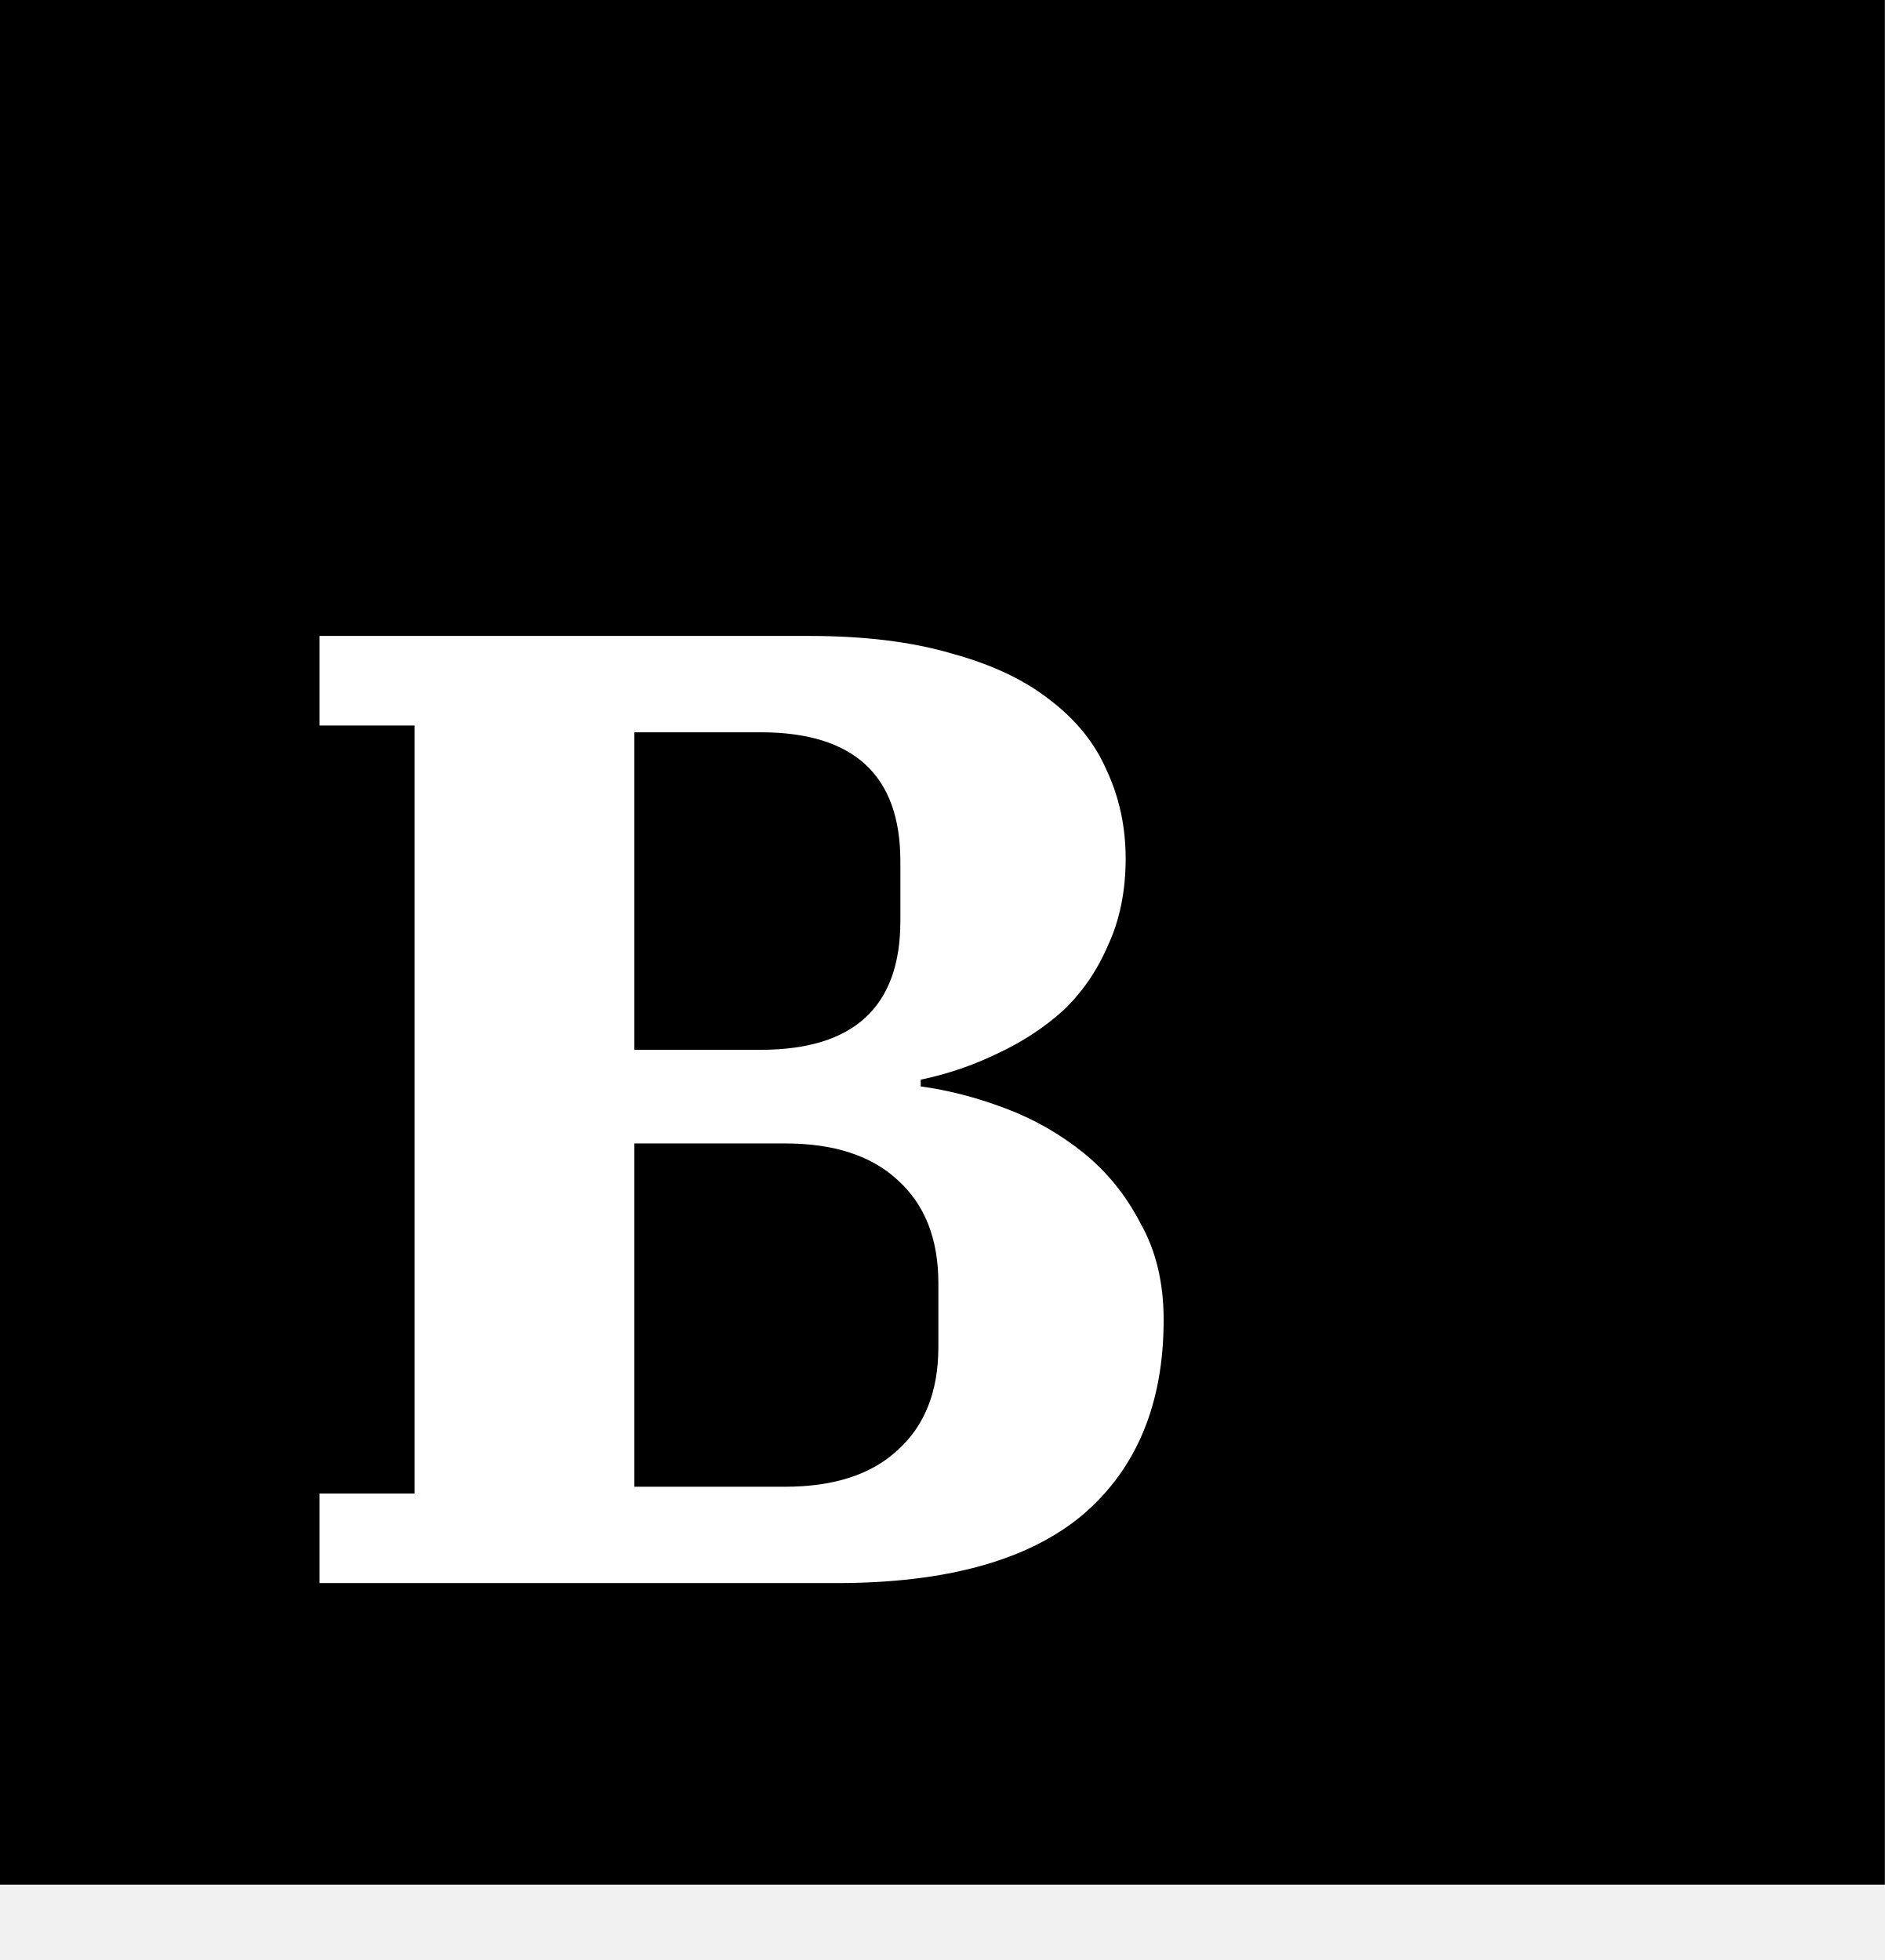
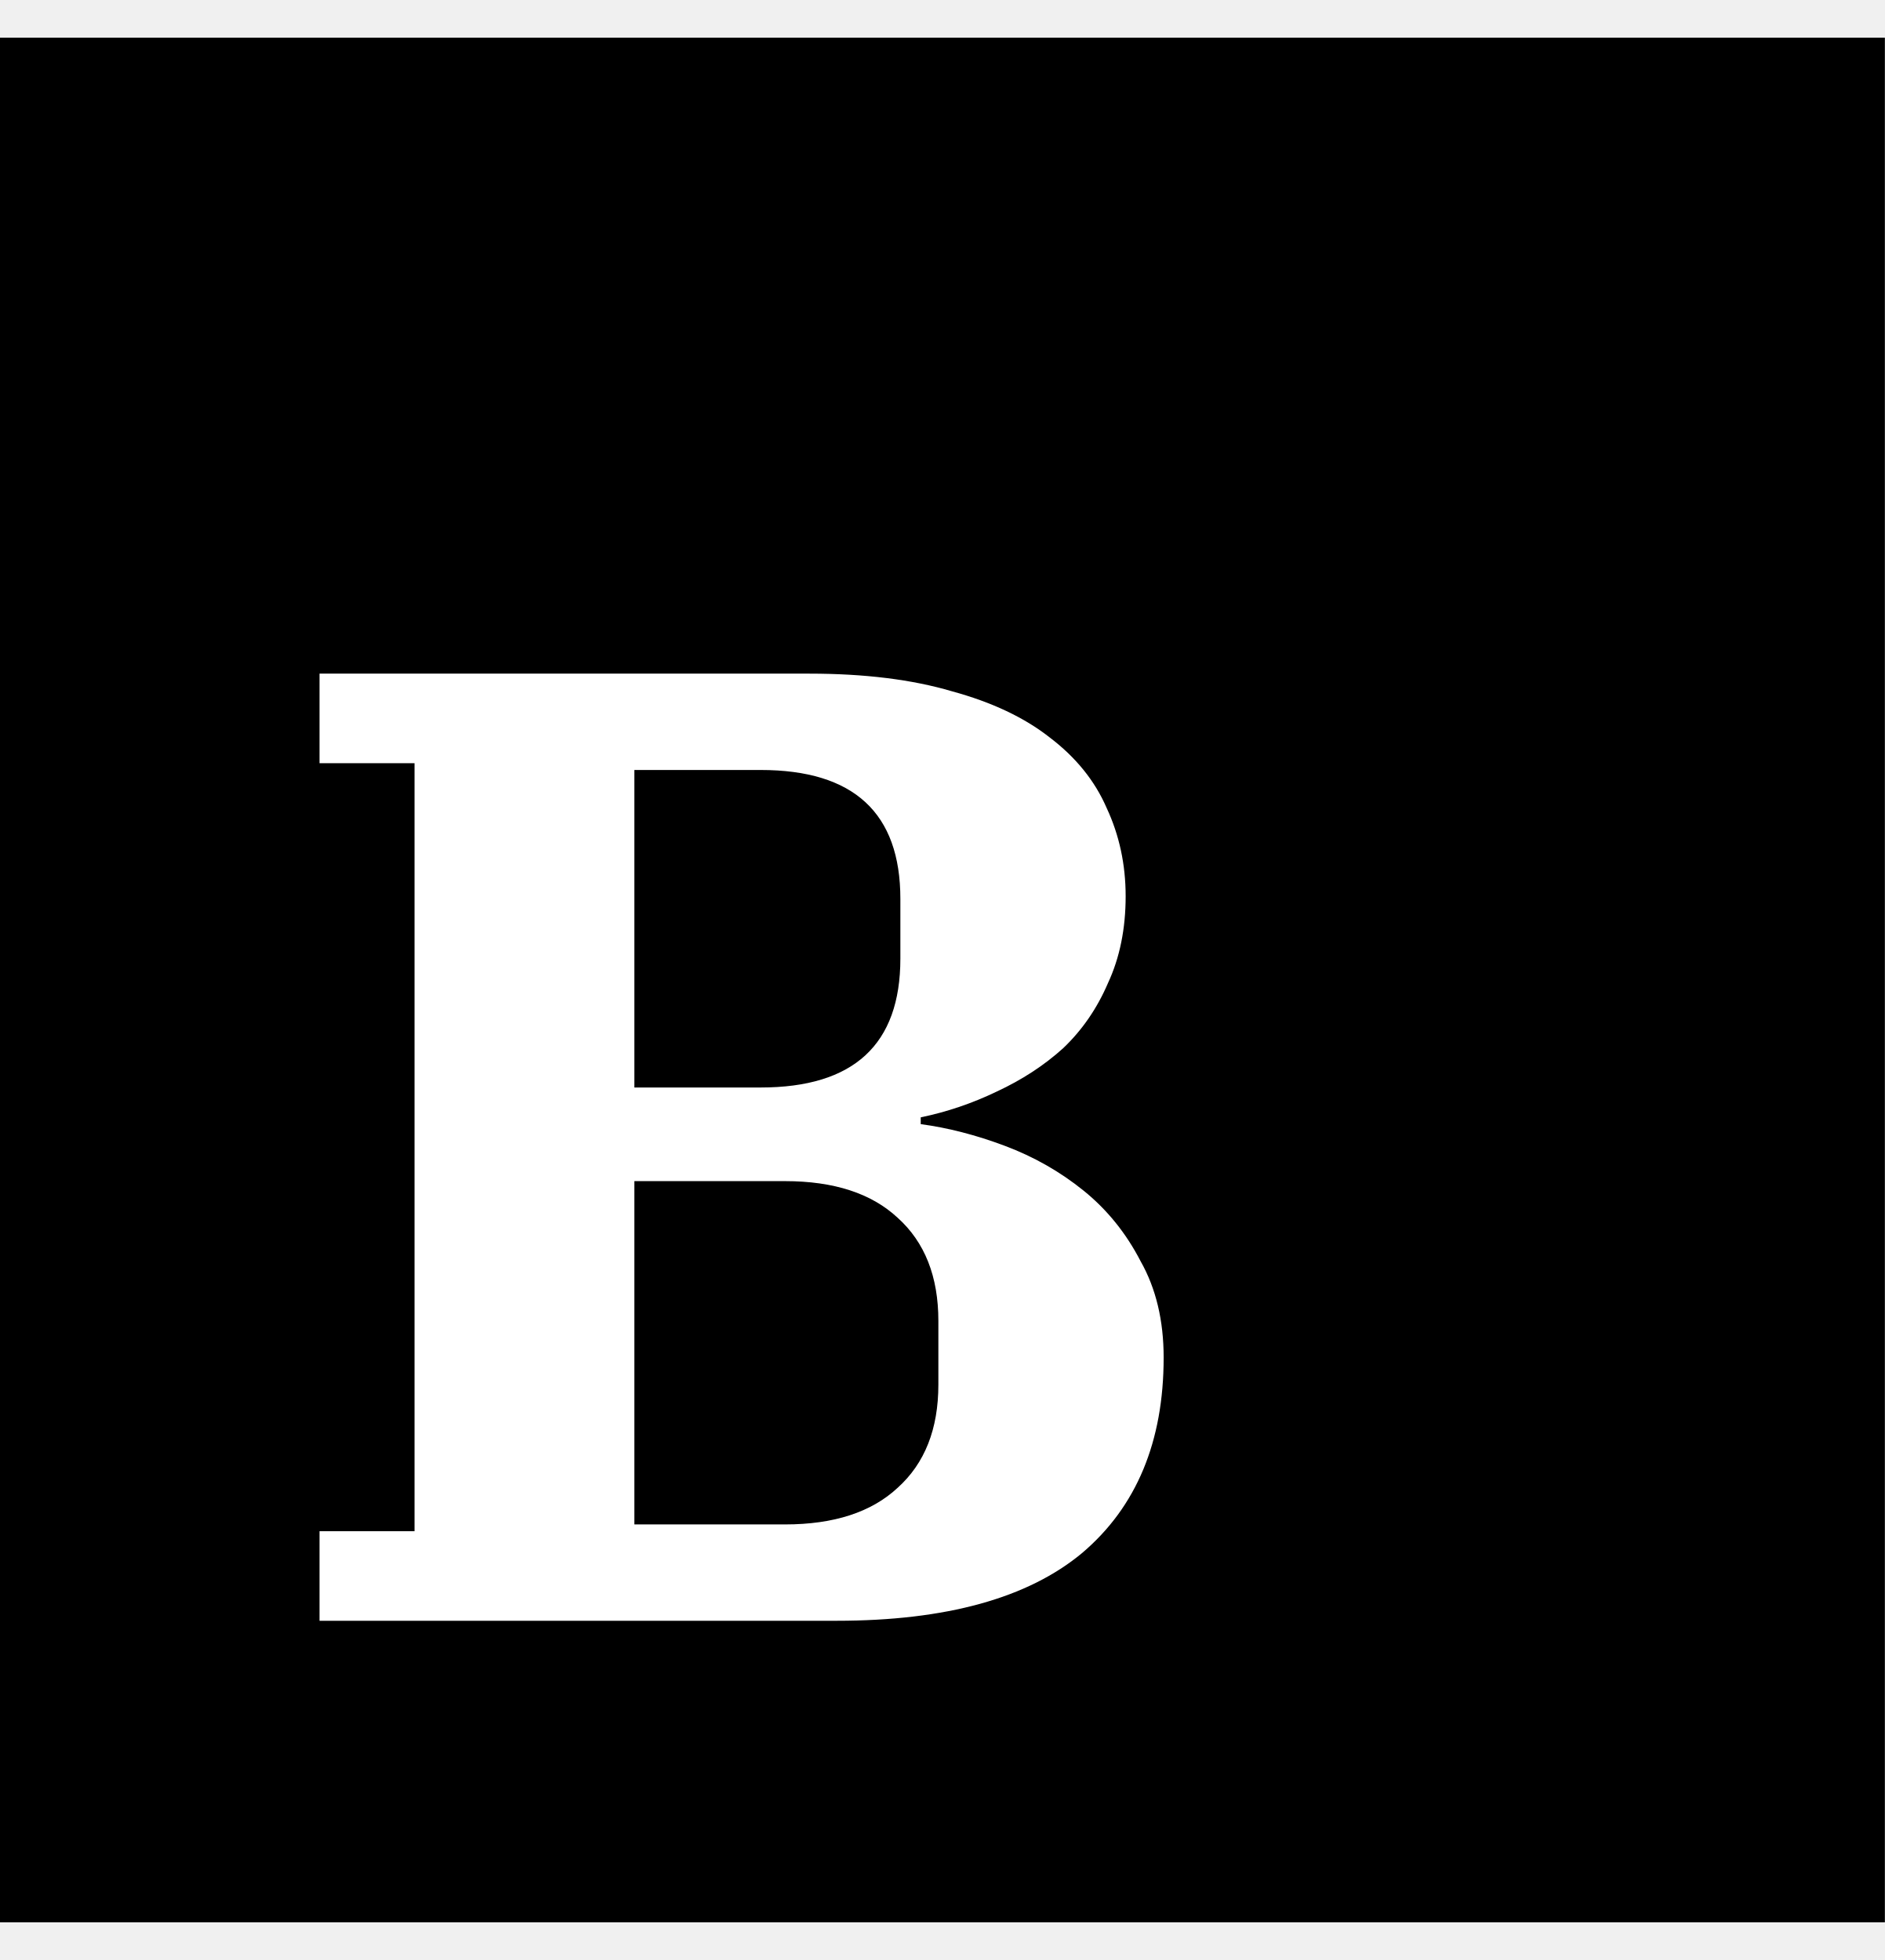
- <svg xmlns="http://www.w3.org/2000/svg" width="50" height="52" viewBox="0 0 50 52" fill="none">
+ <svg xmlns="http://www.w3.org/2000/svg" width="50" height="52" viewBox="0 0 50 50" fill="none">
  <rect width="50" height="50" fill="black" />
  <path d="M8.476 39.624H10.996V19.248H8.476V16.872H21.472C22.936 16.872 24.196 17.028 25.252 17.34C26.308 17.628 27.172 18.036 27.844 18.564C28.54 19.092 29.044 19.716 29.356 20.436C29.692 21.156 29.86 21.936 29.86 22.776C29.86 23.64 29.704 24.408 29.392 25.08C29.104 25.752 28.708 26.328 28.204 26.808C27.7 27.264 27.112 27.648 26.44 27.96C25.792 28.272 25.12 28.5 24.424 28.644V28.824C25.144 28.92 25.888 29.112 26.656 29.4C27.424 29.688 28.12 30.084 28.744 30.588C29.368 31.092 29.872 31.716 30.256 32.46C30.664 33.18 30.868 34.032 30.868 35.016C30.868 37.248 30.148 38.976 28.708 40.2C27.268 41.4 25.096 42 22.192 42H8.476V39.624ZM16.828 39.444H20.824C22.12 39.444 23.116 39.12 23.812 38.472C24.532 37.824 24.892 36.912 24.892 35.736V34.044C24.892 32.868 24.532 31.956 23.812 31.308C23.116 30.66 22.12 30.336 20.824 30.336H16.828V39.444ZM16.828 27.852H20.176C22.648 27.852 23.884 26.712 23.884 24.432V22.848C23.884 20.568 22.648 19.428 20.176 19.428H16.828V27.852Z" fill="white" />
</svg>
